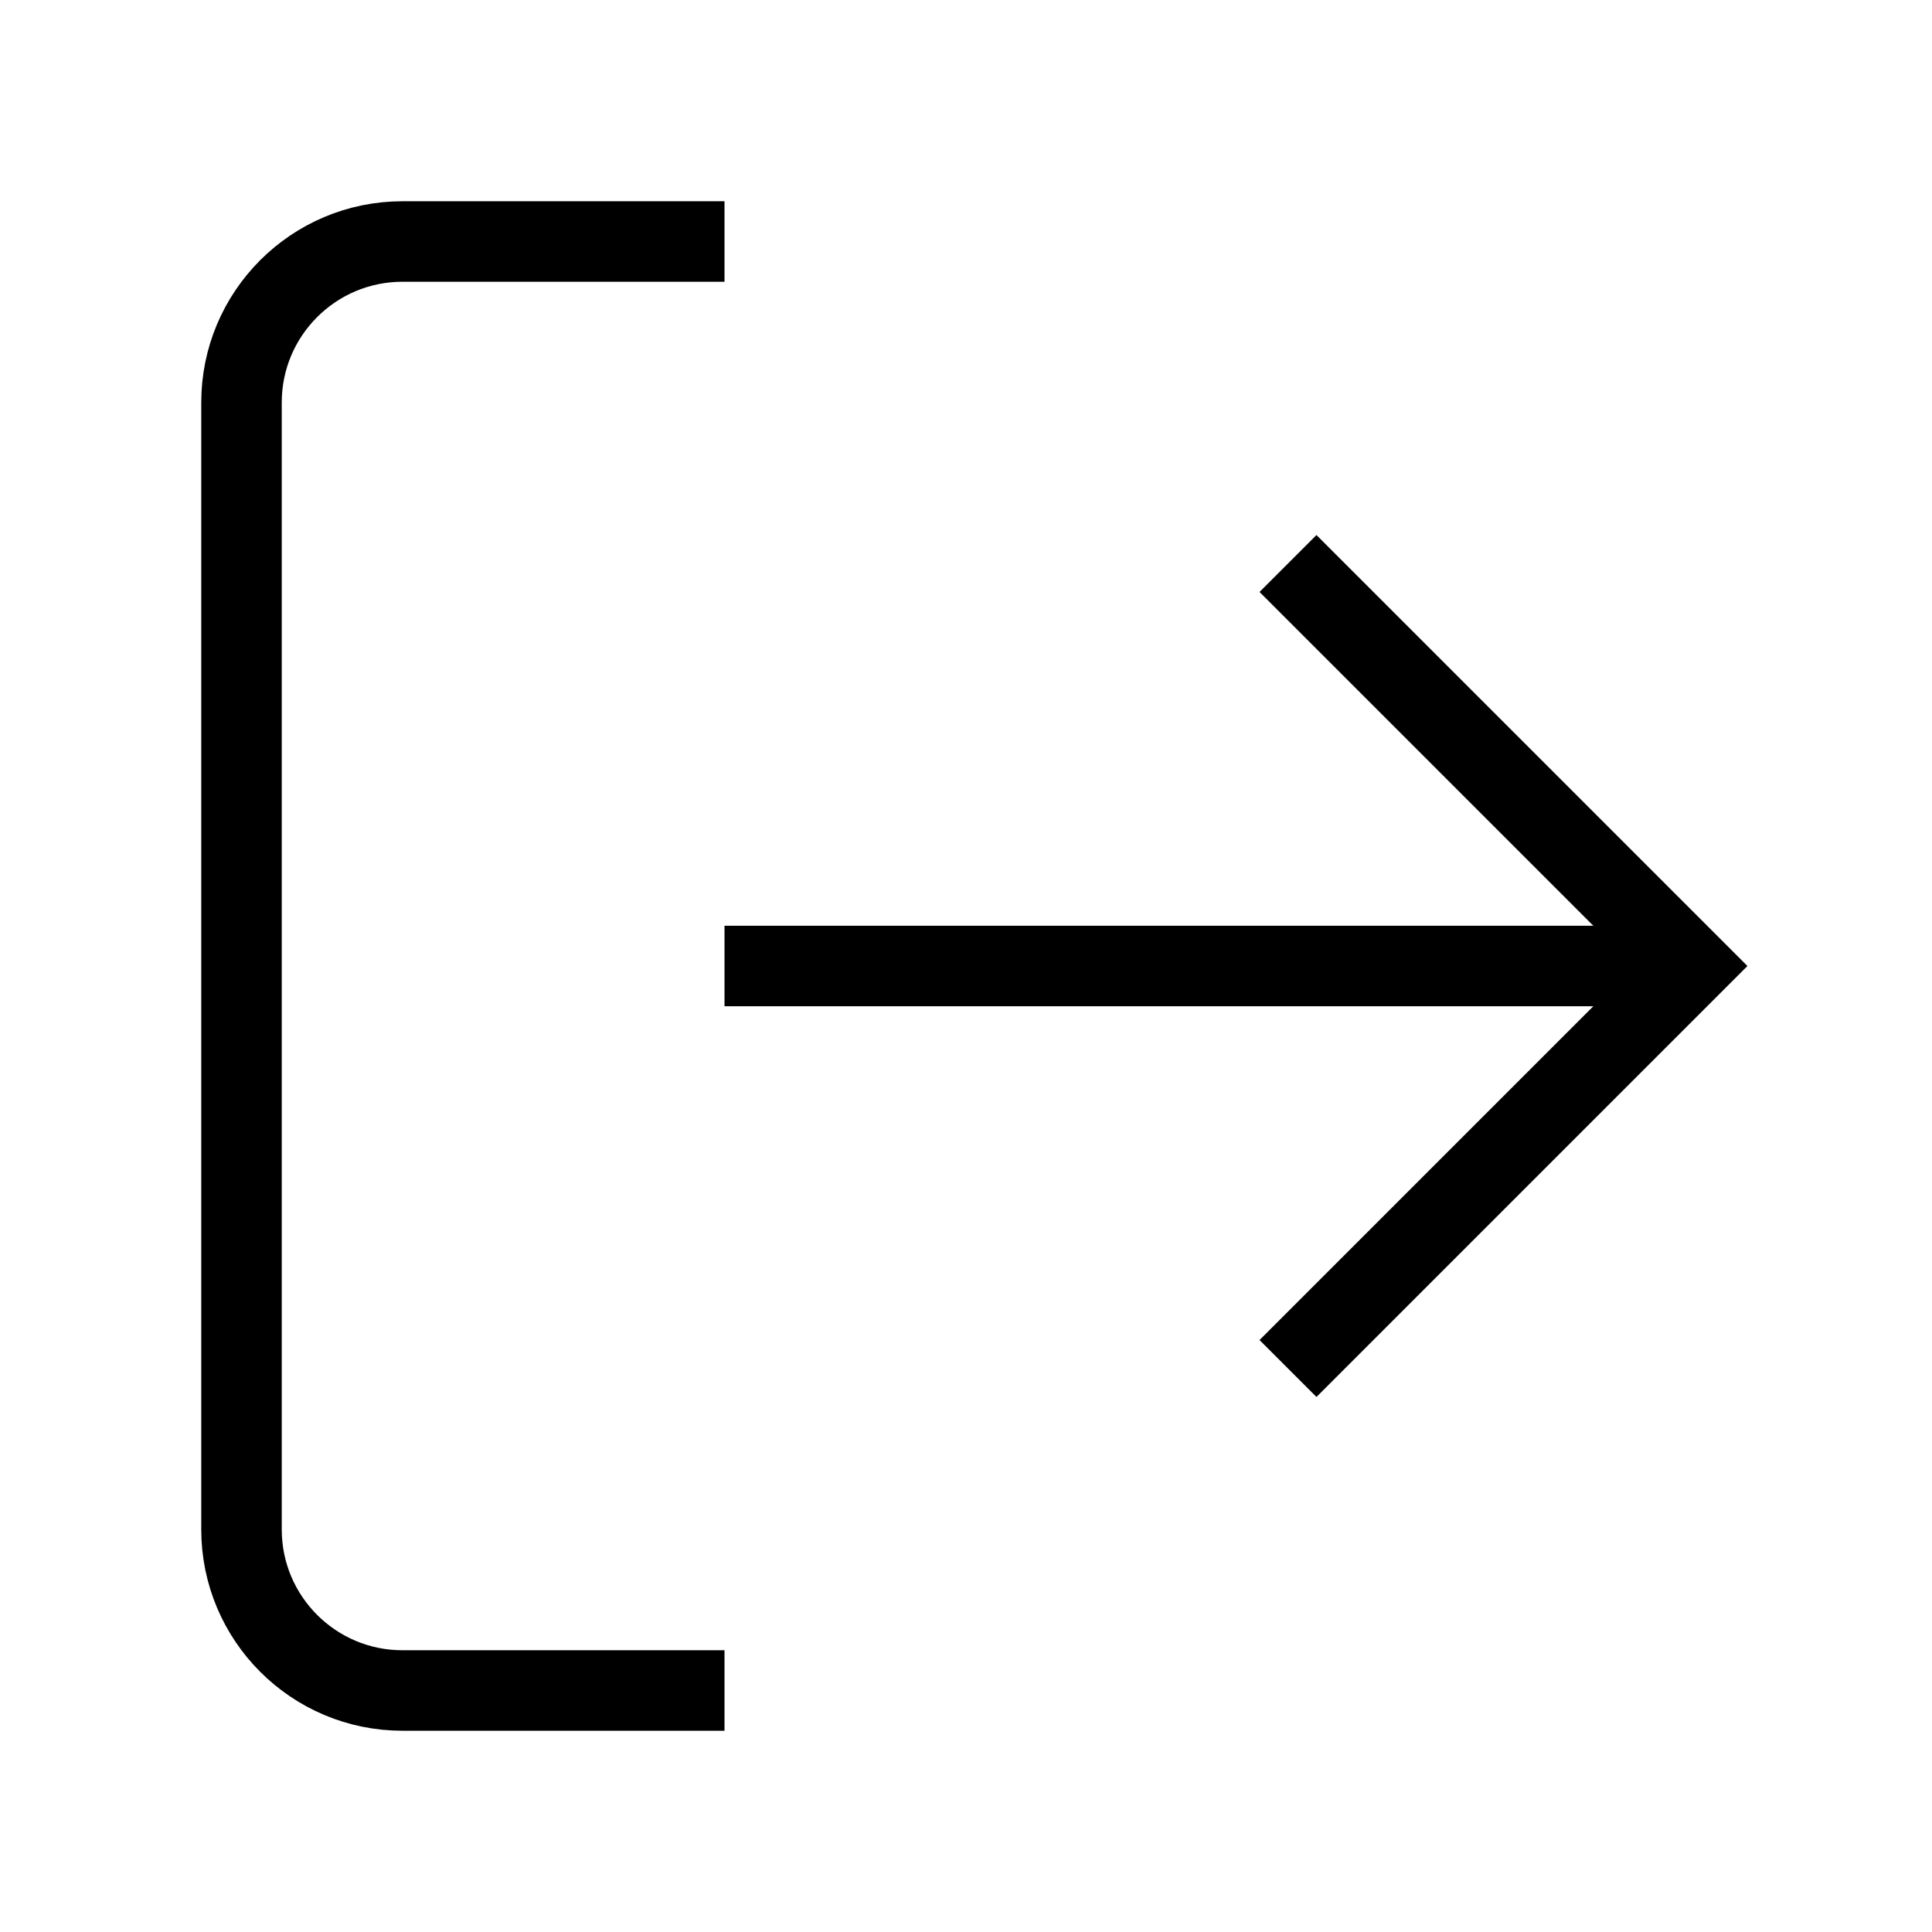
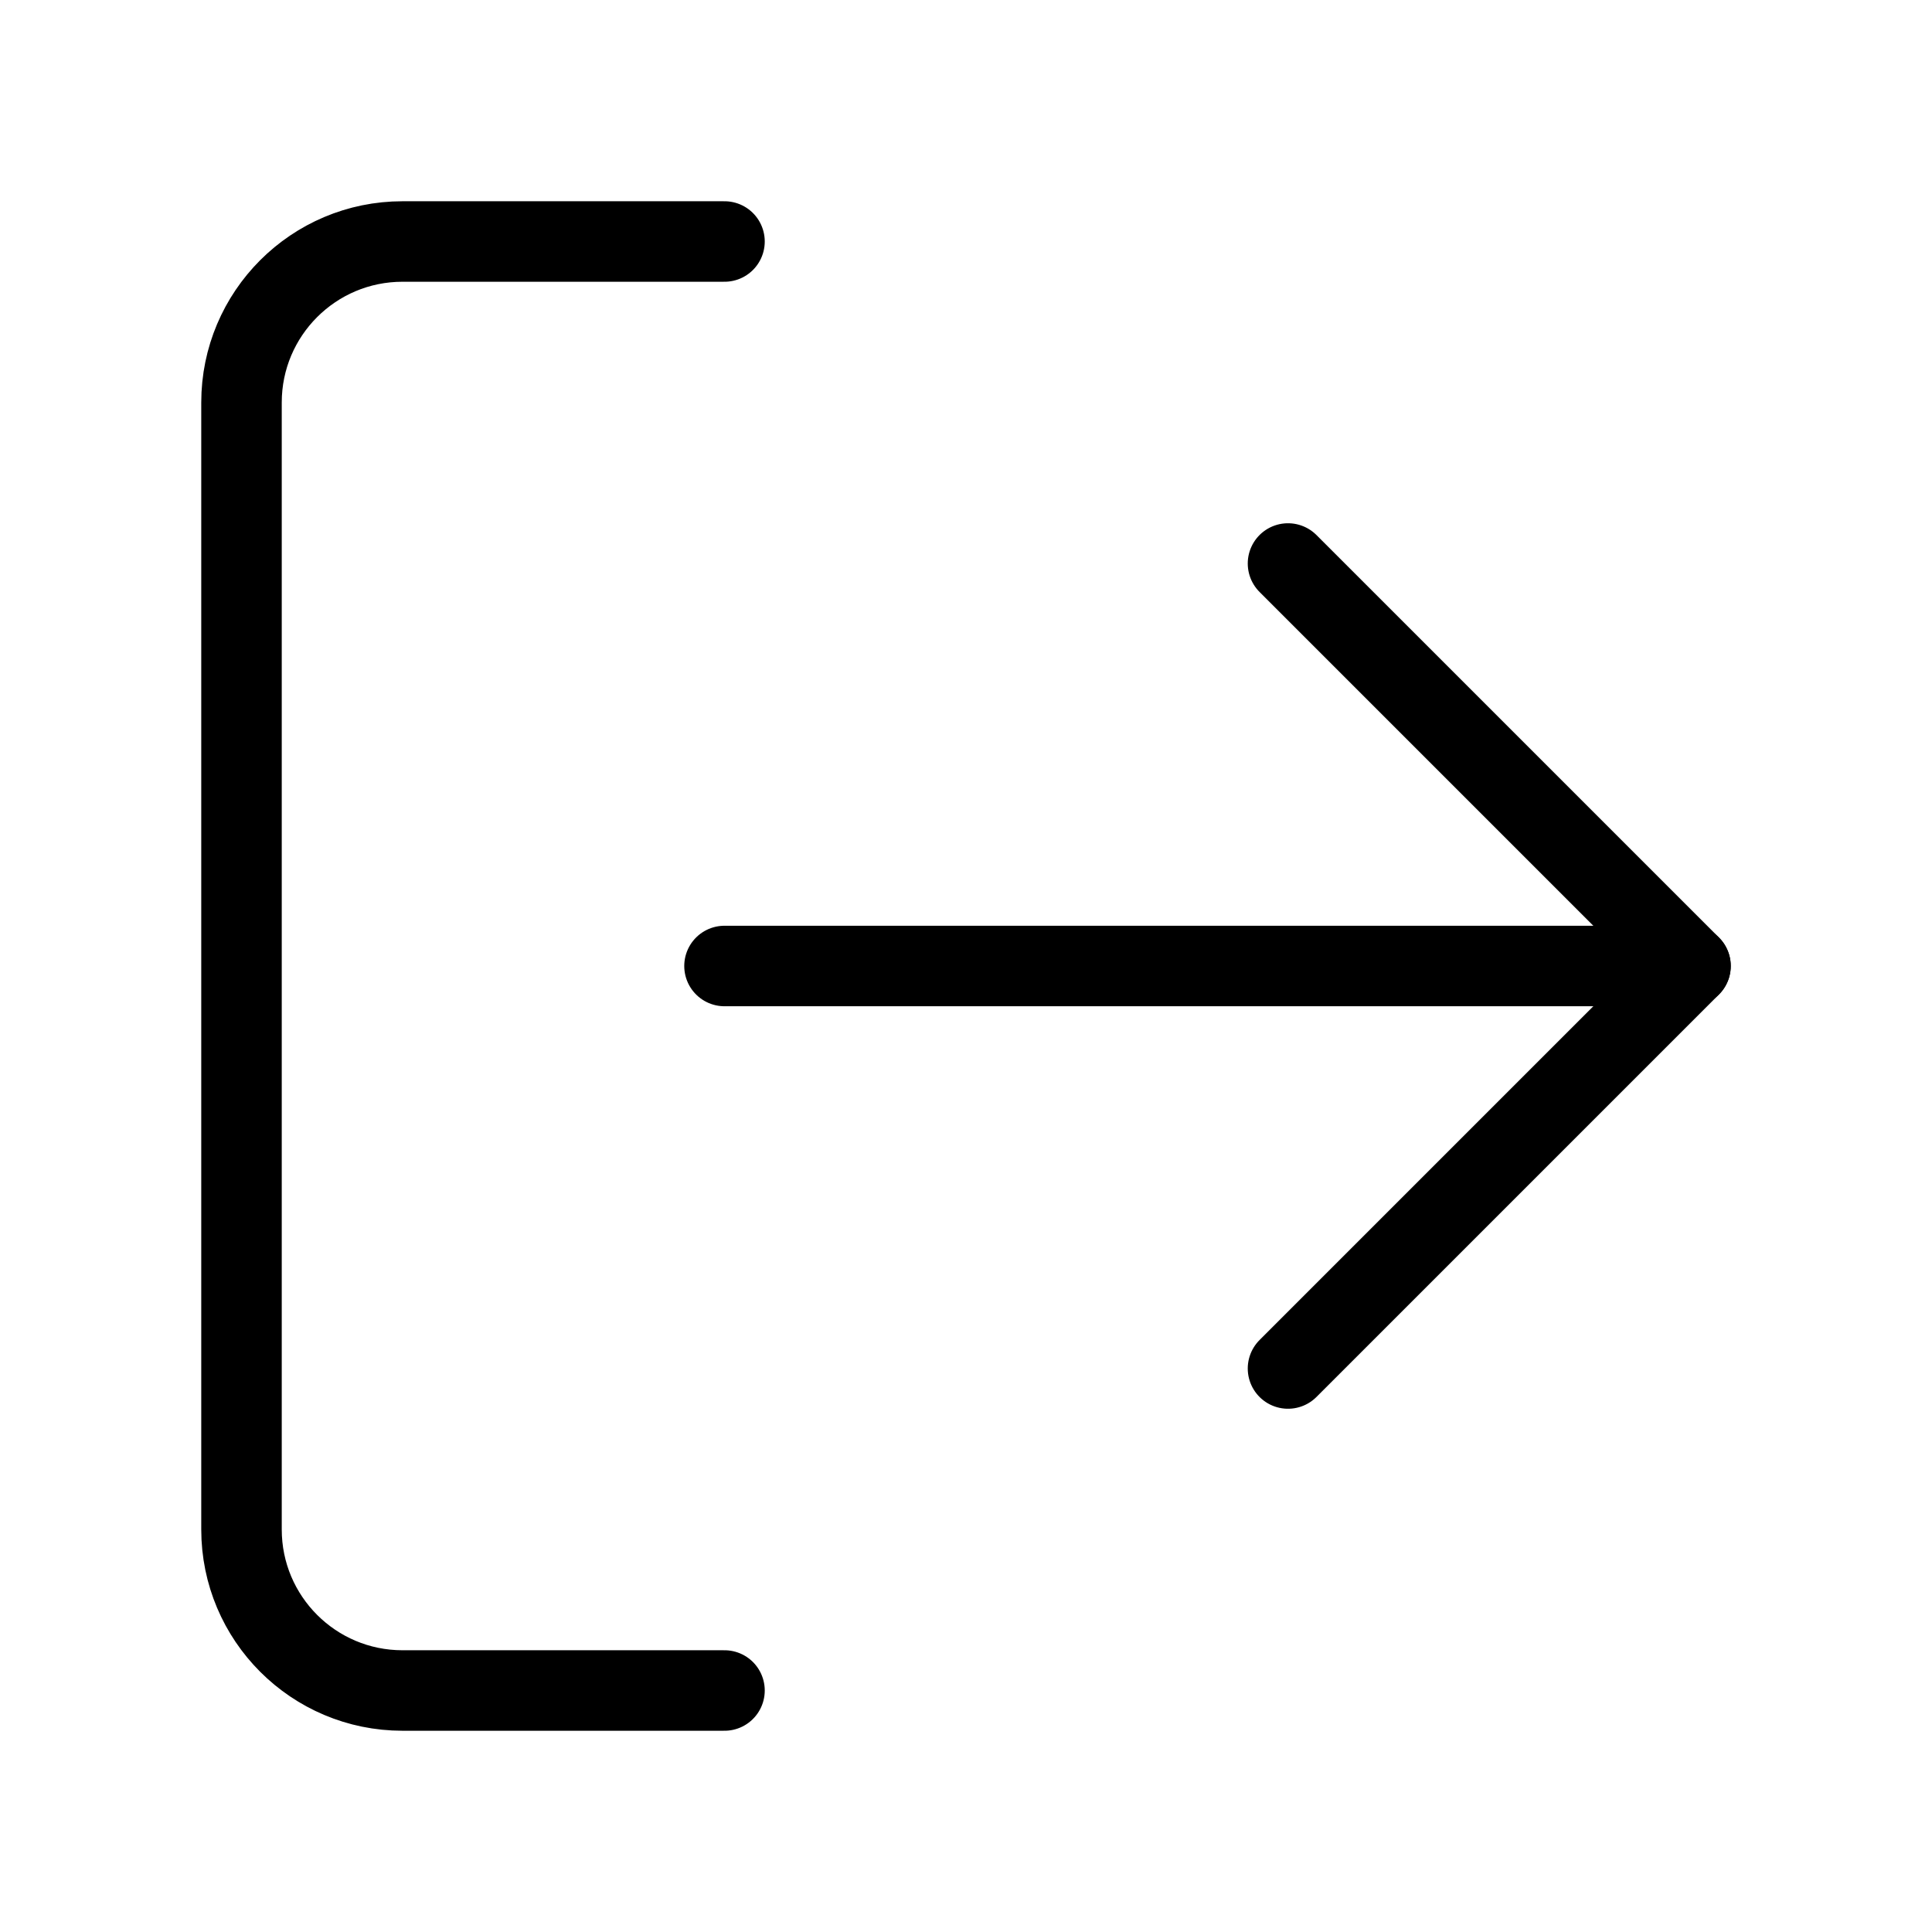
- <svg xmlns="http://www.w3.org/2000/svg" width="24" height="24" viewBox="0 0 24 24" fill="none" stroke="currentColor" strokeWidth="1" strokeLinecap="round" strokeLinejoin="round" class="feather feather-log-out">
+ <svg xmlns="http://www.w3.org/2000/svg" width="24" height="24" viewBox="0 0 24 24" fill="none" stroke="currentColor" stroke-width="1" stroke-linecap="round" stroke-linejoin="round" class="feather feather-log-out">
  <path d="M9 21H5a2 2 0 0 1-2-2V5a2 2 0 0 1 2-2h4" />
  <polyline points="16 17 21 12 16 7" />
  <line x1="21" y1="12" x2="9" y2="12" />
</svg>
